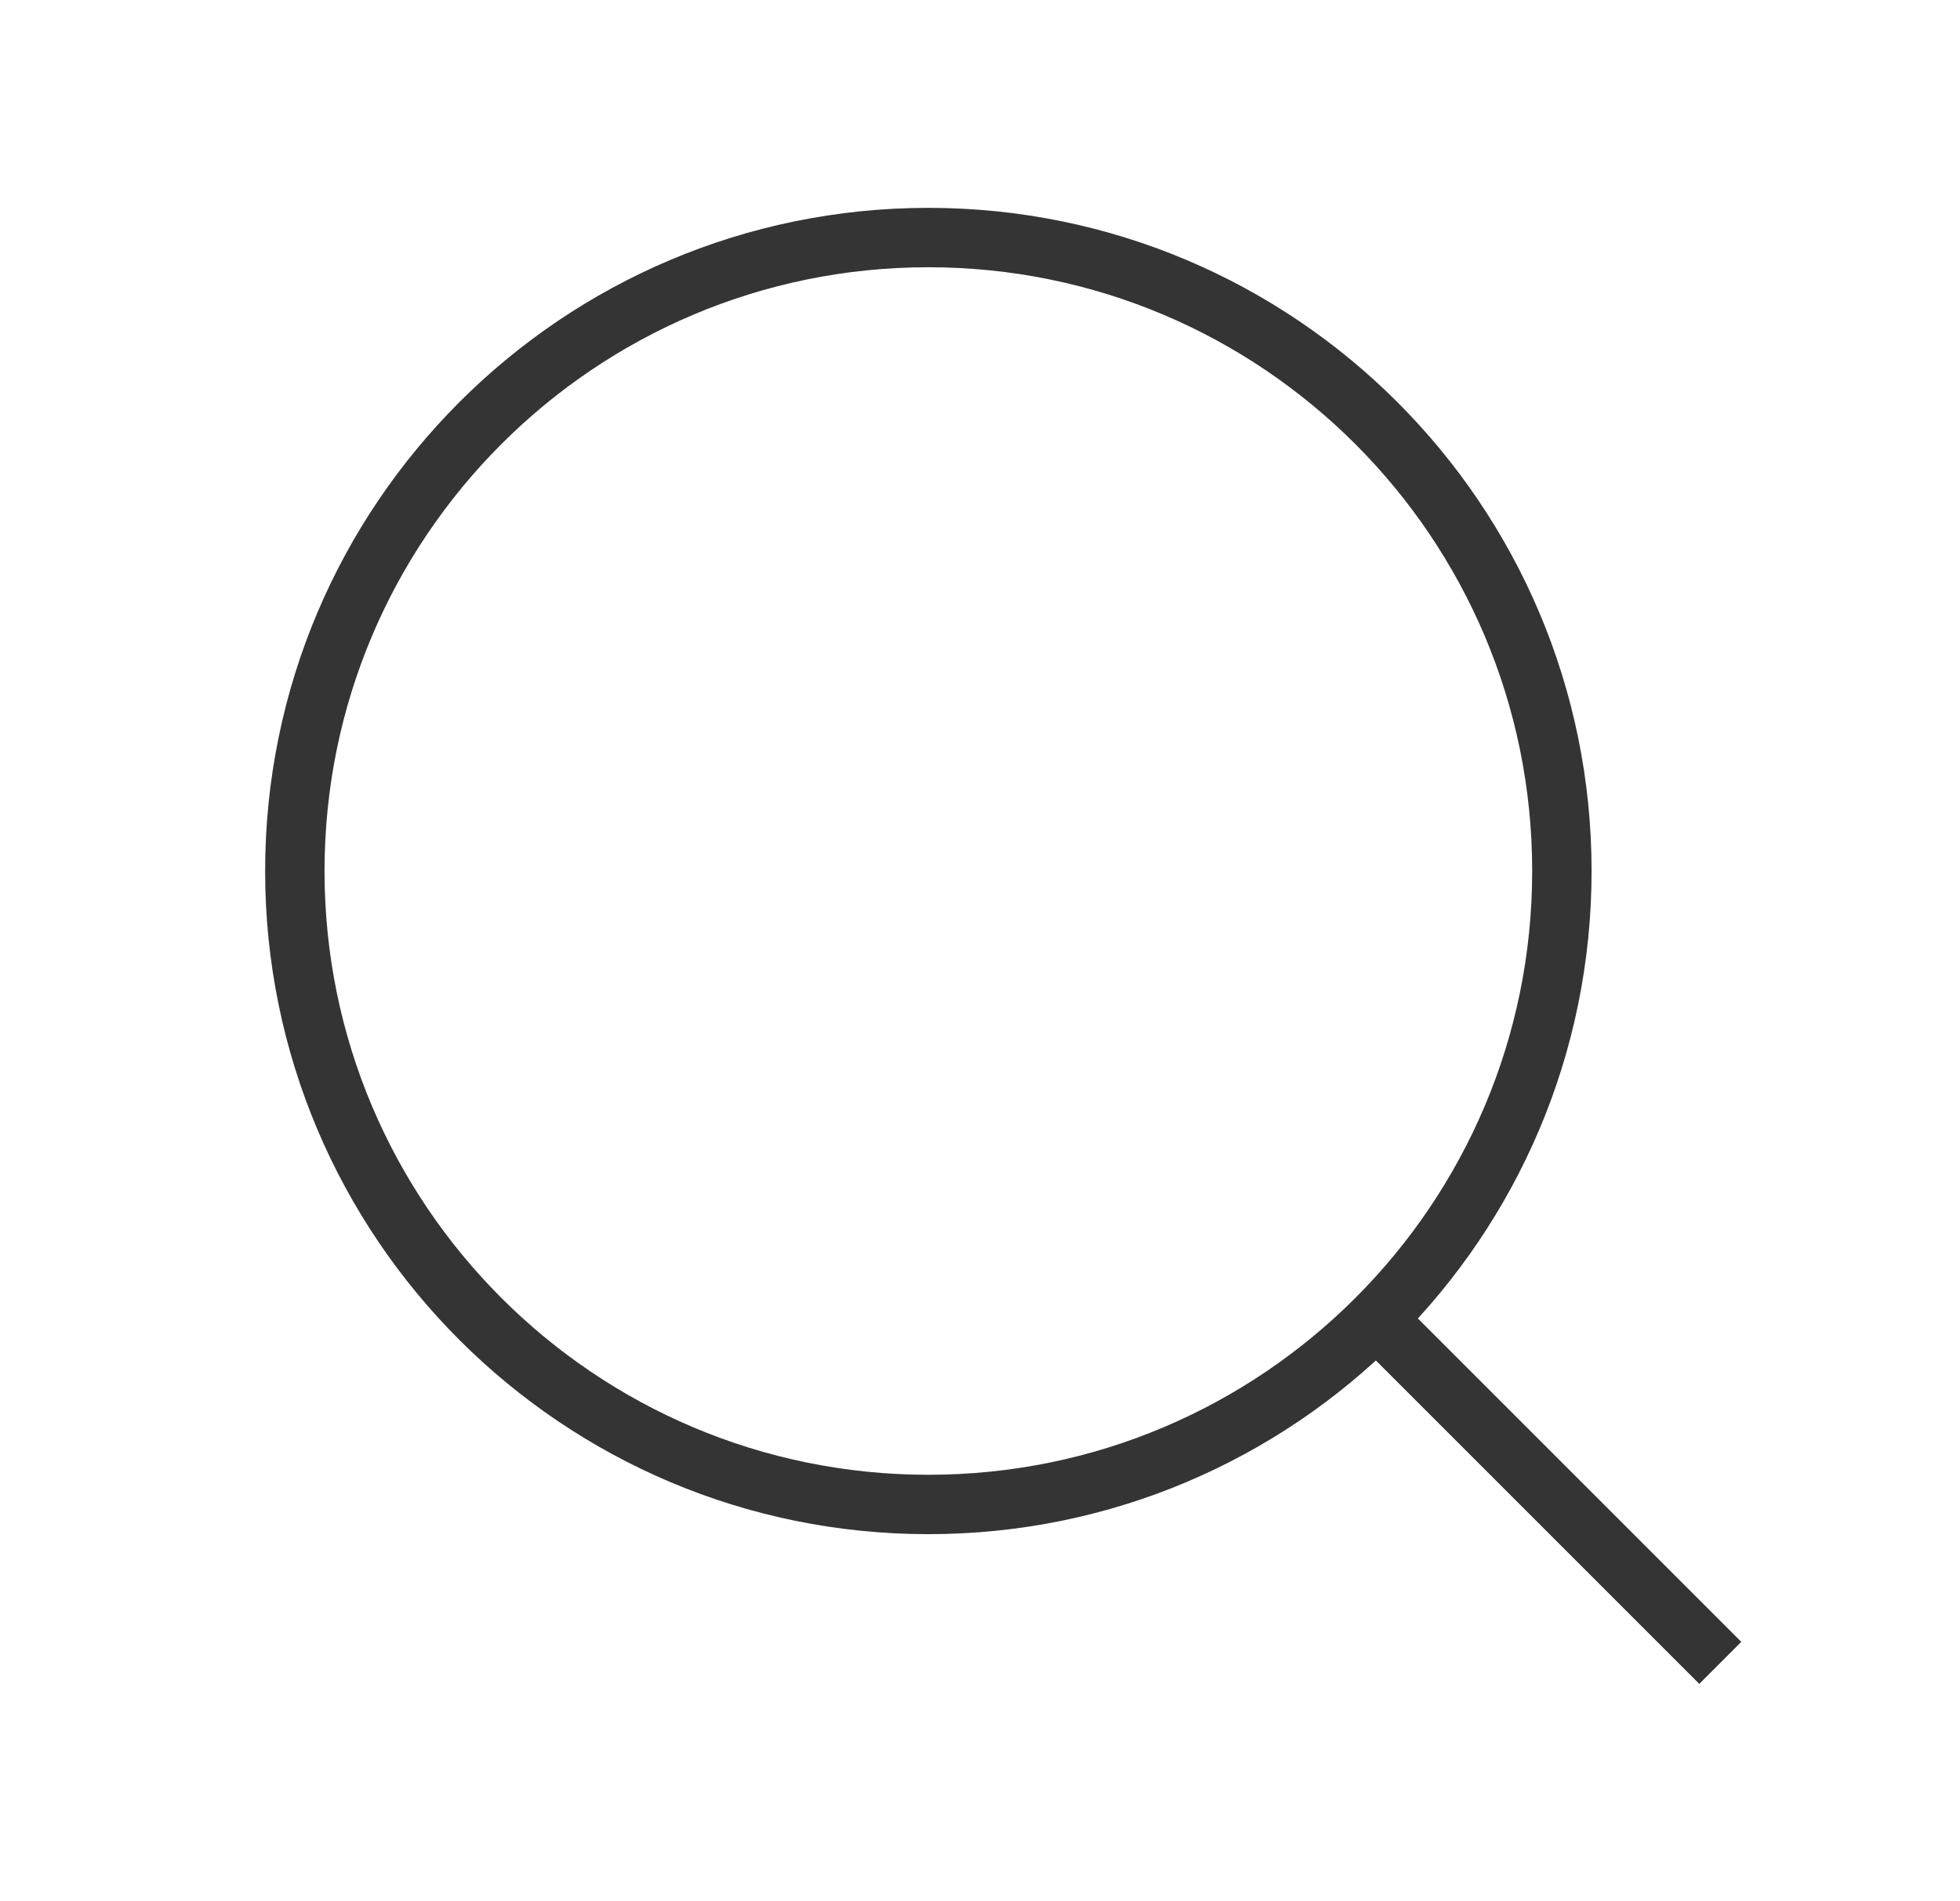
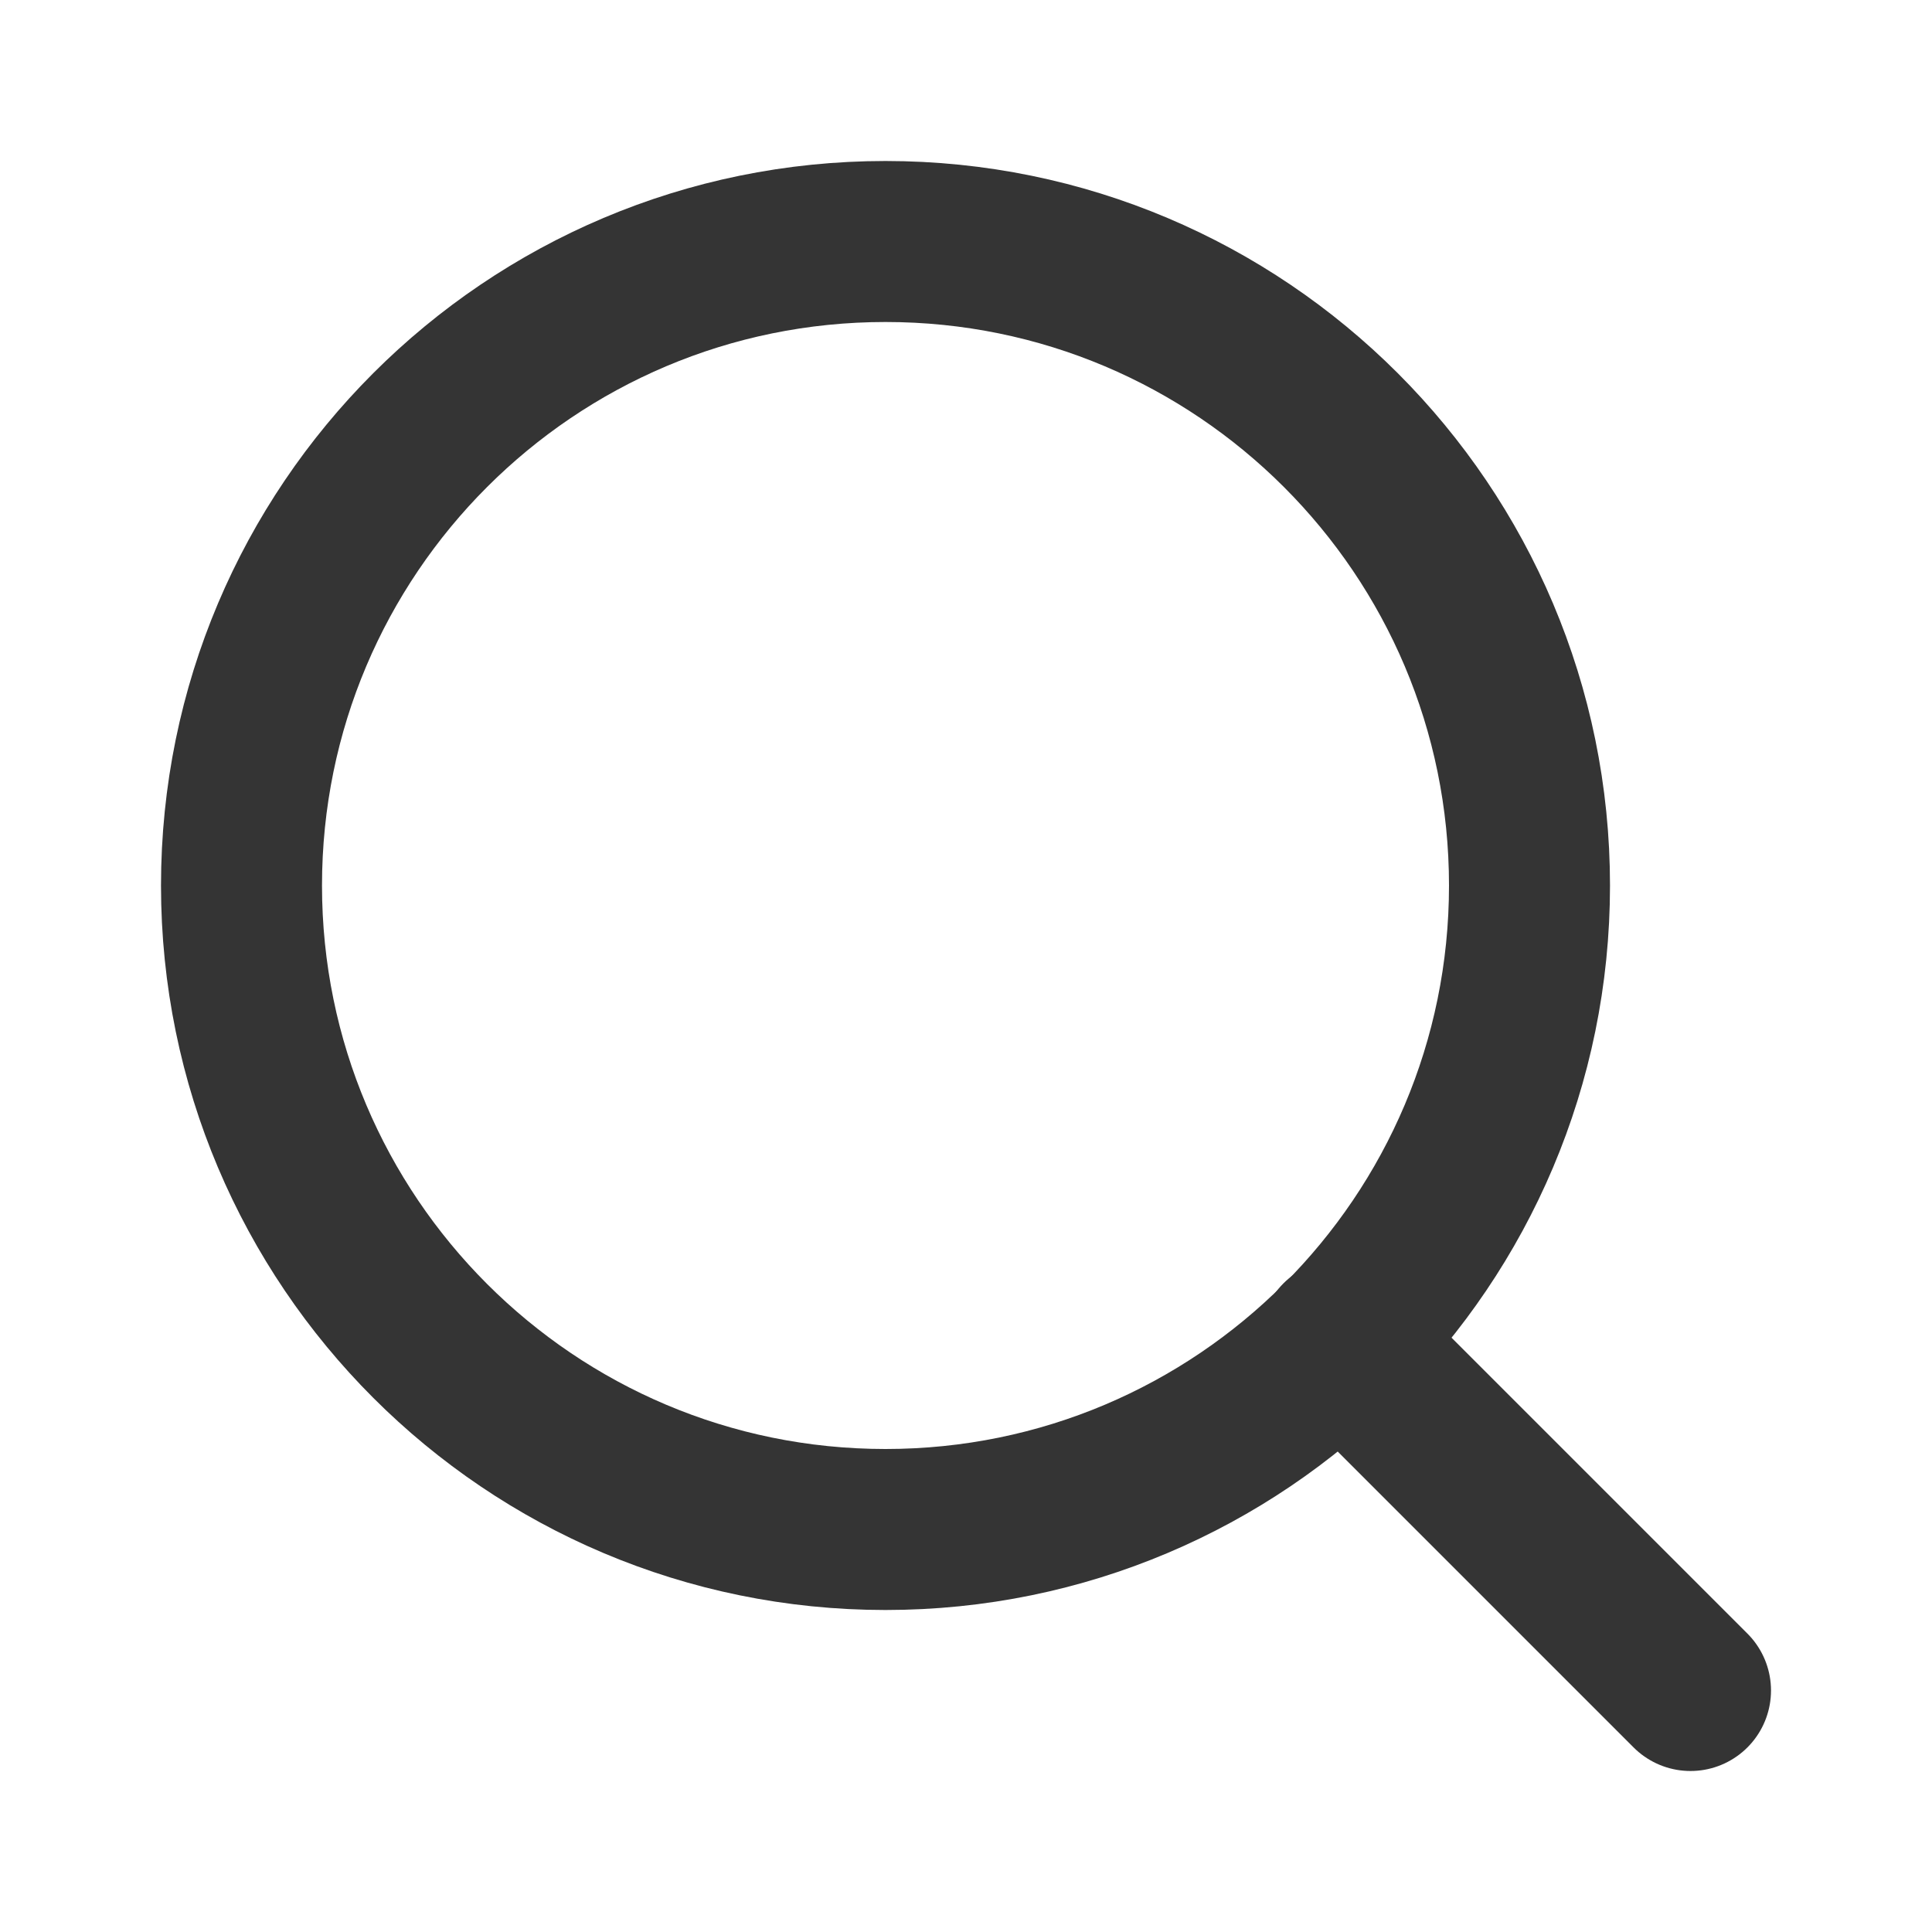
- <svg xmlns="http://www.w3.org/2000/svg" width="33" height="32" viewBox="0 0 33 32" fill="none">
-   <path d="M15.631 25.333C21.522 25.333 26.297 20.558 26.297 14.667C26.297 8.776 21.522 4 15.631 4C9.74 4 4.964 8.776 4.964 14.667C4.964 20.558 9.74 25.333 15.631 25.333Z" stroke="#343434" strokeWidth="2.667" strokeLinecap="round" strokeLinejoin="round" />
-   <path d="M28.964 28L23.164 22.2" stroke="#343434" strokeWidth="2.667" strokeLinecap="round" strokeLinejoin="round" />
+ <svg xmlns="http://www.w3.org/2000/svg" width="24" height="24" viewBox="0 0 24 24" fill="none">
+   <path d="M11 19C15.418 19 19 15.418 19 11C19 6.582 15.418 3 11 3C6.582 3 3 6.582 3 11C3 15.418 6.582 19 11 19Z" stroke="#343434" stroke-width="2" stroke-linecap="round" stroke-linejoin="round" />
+   <path d="M21 21L16.65 16.65" stroke="#343434" stroke-width="2" stroke-linecap="round" stroke-linejoin="round" />
</svg>
